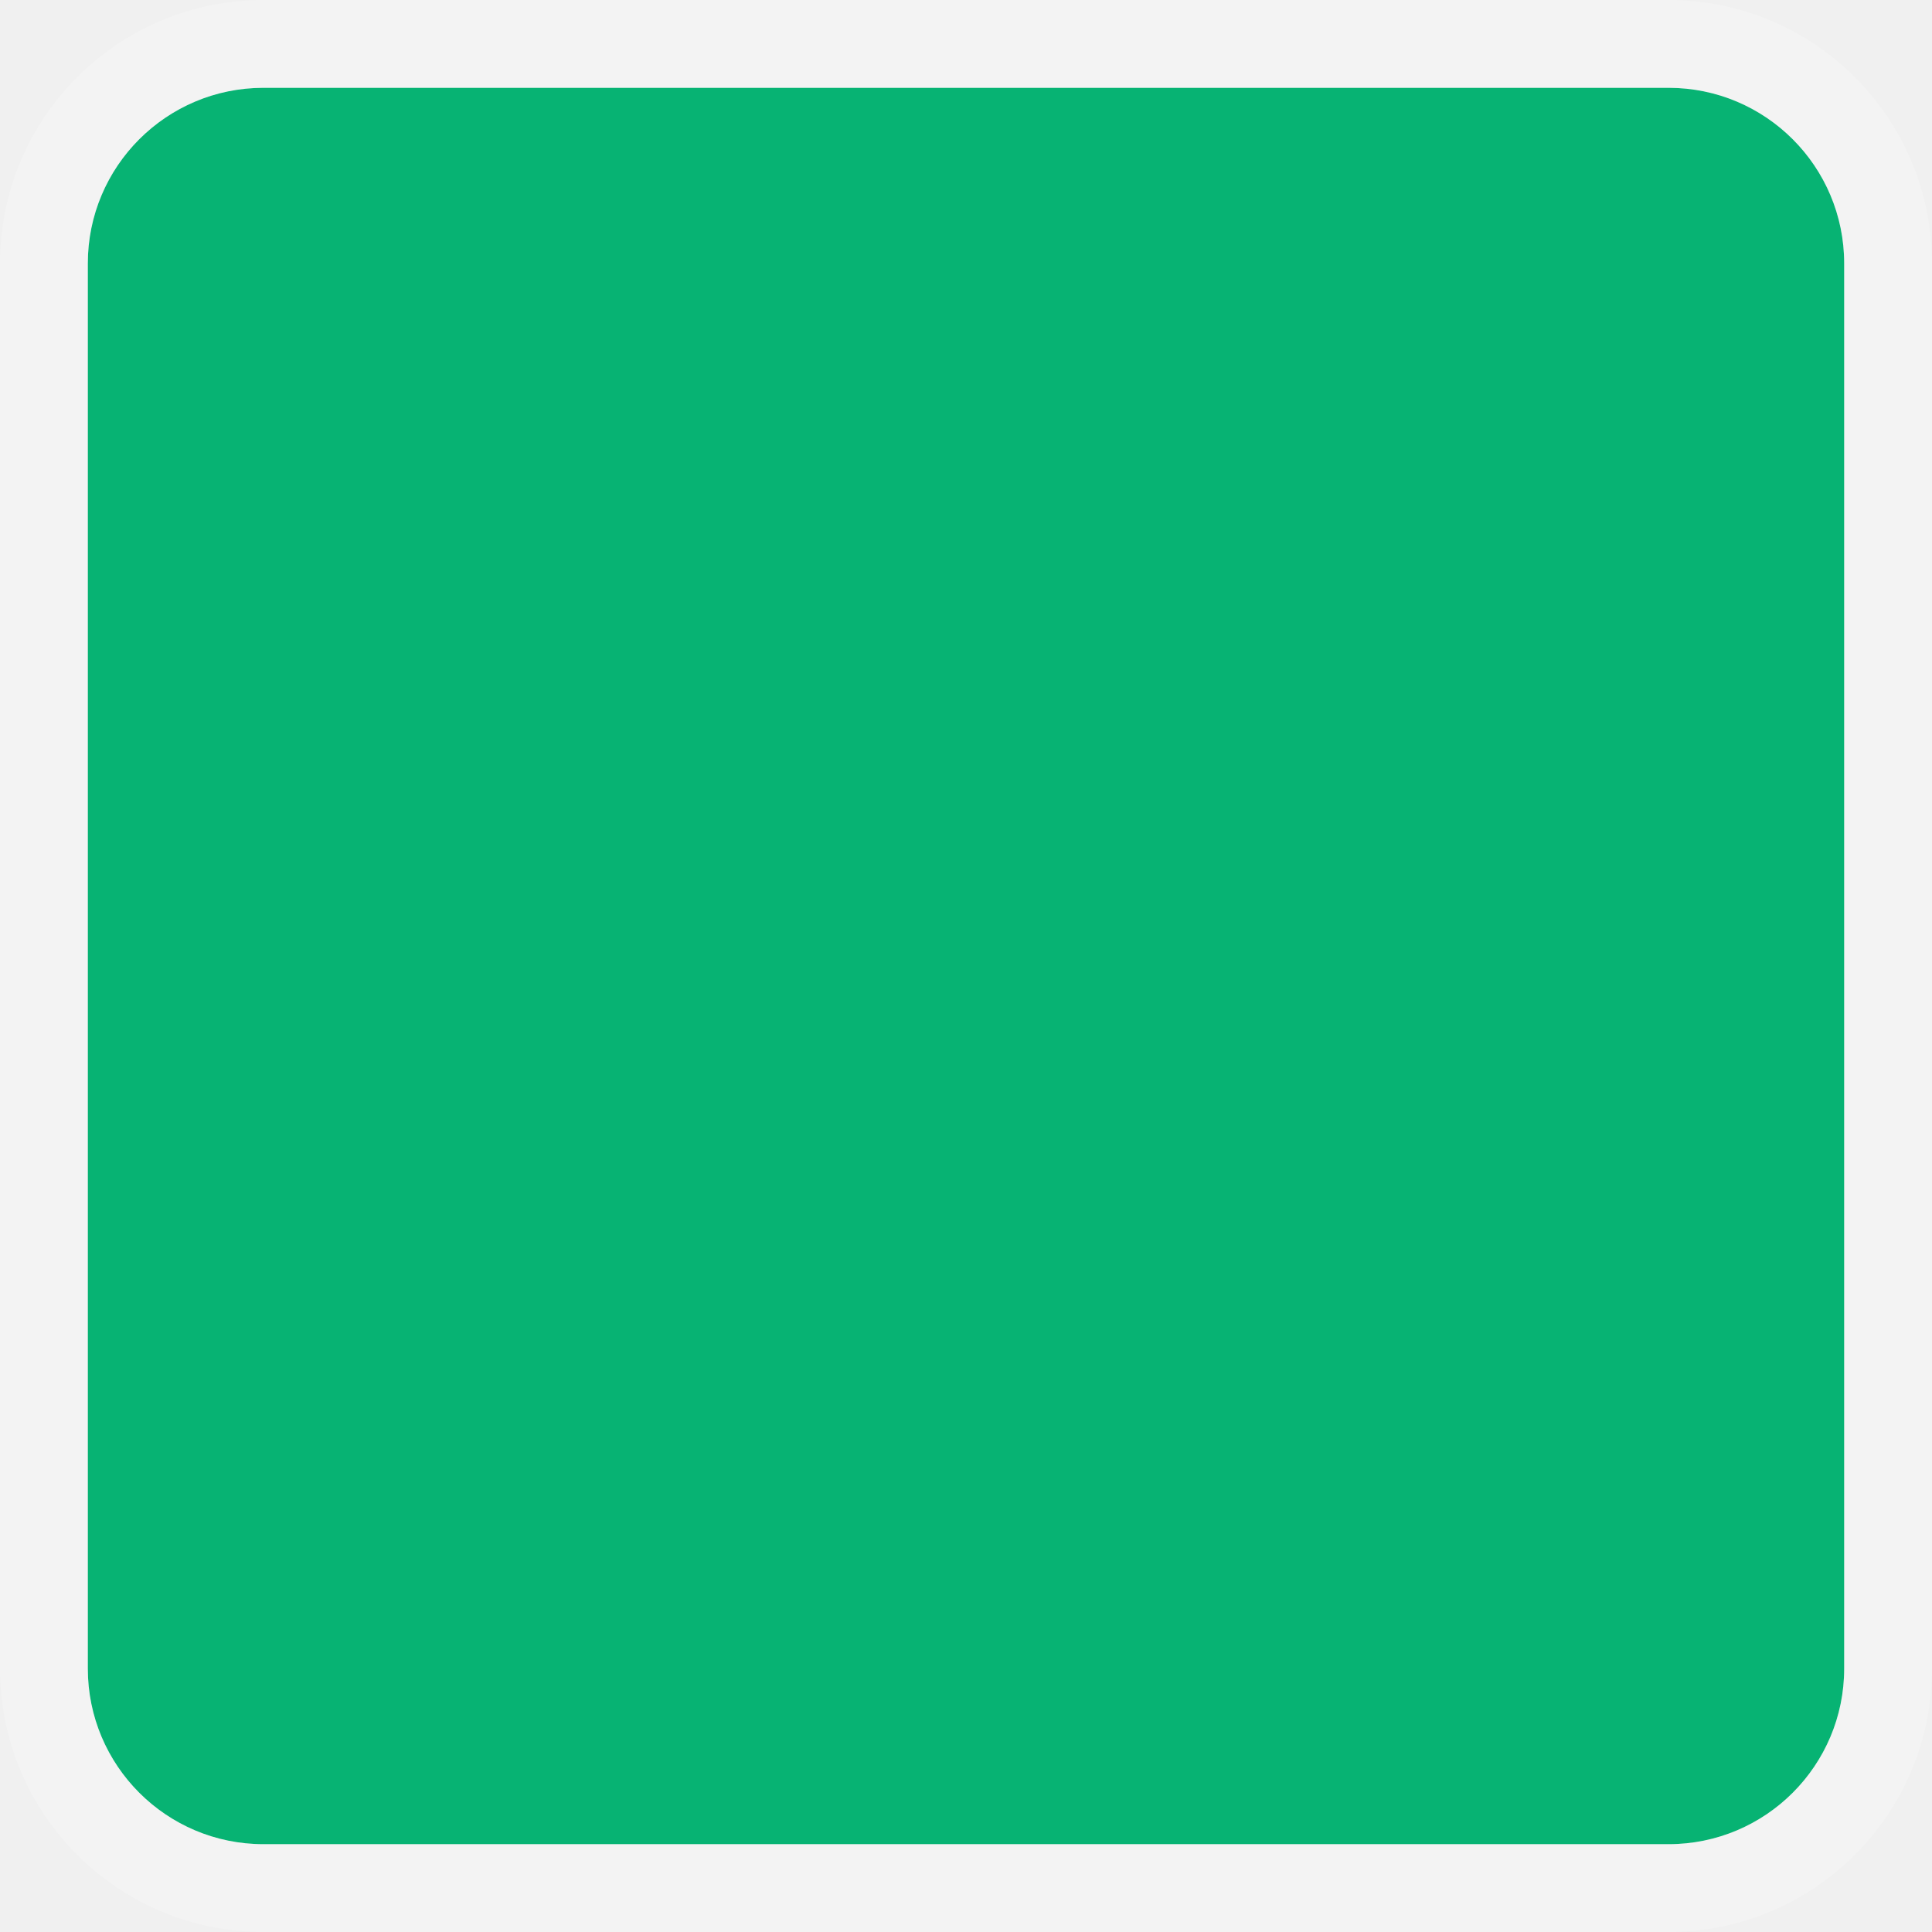
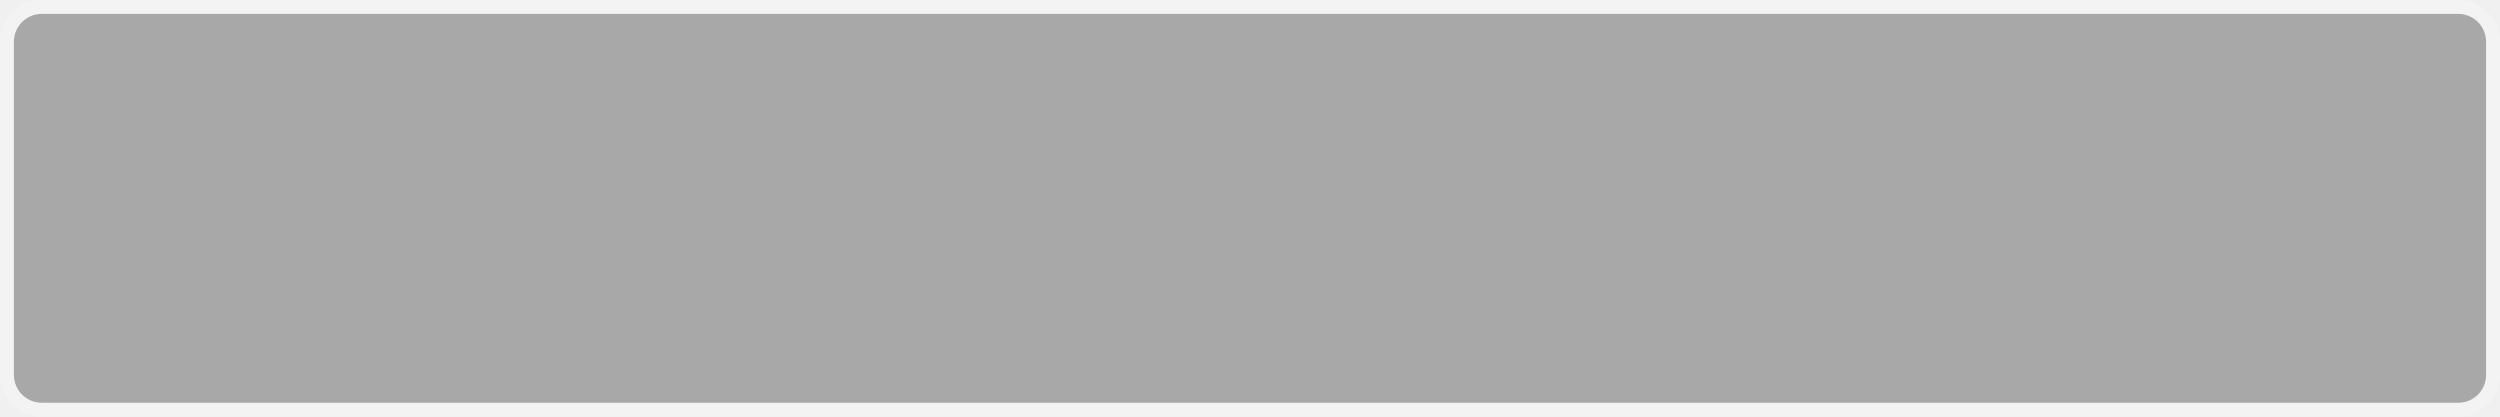
- <svg xmlns="http://www.w3.org/2000/svg" version="1.1" width="22px" height="22px">
-   <g transform="matrix(1 0 0 1 -24 -572 )">
-     <path d="M 25 575  A 2 2 0 0 1 27 573 L 43 573  A 2 2 0 0 1 45 575 L 45 591  A 2 2 0 0 1 43 593 L 27 593  A 2 2 0 0 1 25 591 L 25 575  Z " fill-rule="nonzero" fill="#07b373" stroke="none" />
-     <path d="M 24.5 575  A 2.5 2.5 0 0 1 27 572.5 L 43 572.5  A 2.5 2.5 0 0 1 45.5 575 L 45.5 591  A 2.5 2.5 0 0 1 43 593.5 L 27 593.5  A 2.5 2.5 0 0 1 24.5 591 L 24.5 575  Z " stroke-width="1" stroke="#ffffff" fill="none" stroke-opacity="0.2" />
+ <svg xmlns="http://www.w3.org/2000/svg" version="1.1" width="180px" height="30px">
+   <g transform="matrix(1 0 0 1 -20 -568 )">
+     <path d="M 21 571  A 2 2 0 0 1 23 569 L 197 569  A 2 2 0 0 1 199 571 L 199 595  A 2 2 0 0 1 197 597 L 23 597  A 2 2 0 0 1 21 595 L 21 571  Z " fill-rule="nonzero" fill="#000000" stroke="none" fill-opacity="0.298" />
+     <path d="M 20.5 571  A 2.5 2.5 0 0 1 23 568.5 L 197 568.5  A 2.5 2.5 0 0 1 199.5 571 L 199.5 595  A 2.5 2.5 0 0 1 197 597.5 L 23 597.5  A 2.5 2.5 0 0 1 20.5 595 L 20.5 571  Z " stroke-width="1" stroke="#ffffff" fill="none" stroke-opacity="0.2" />
  </g>
</svg>
